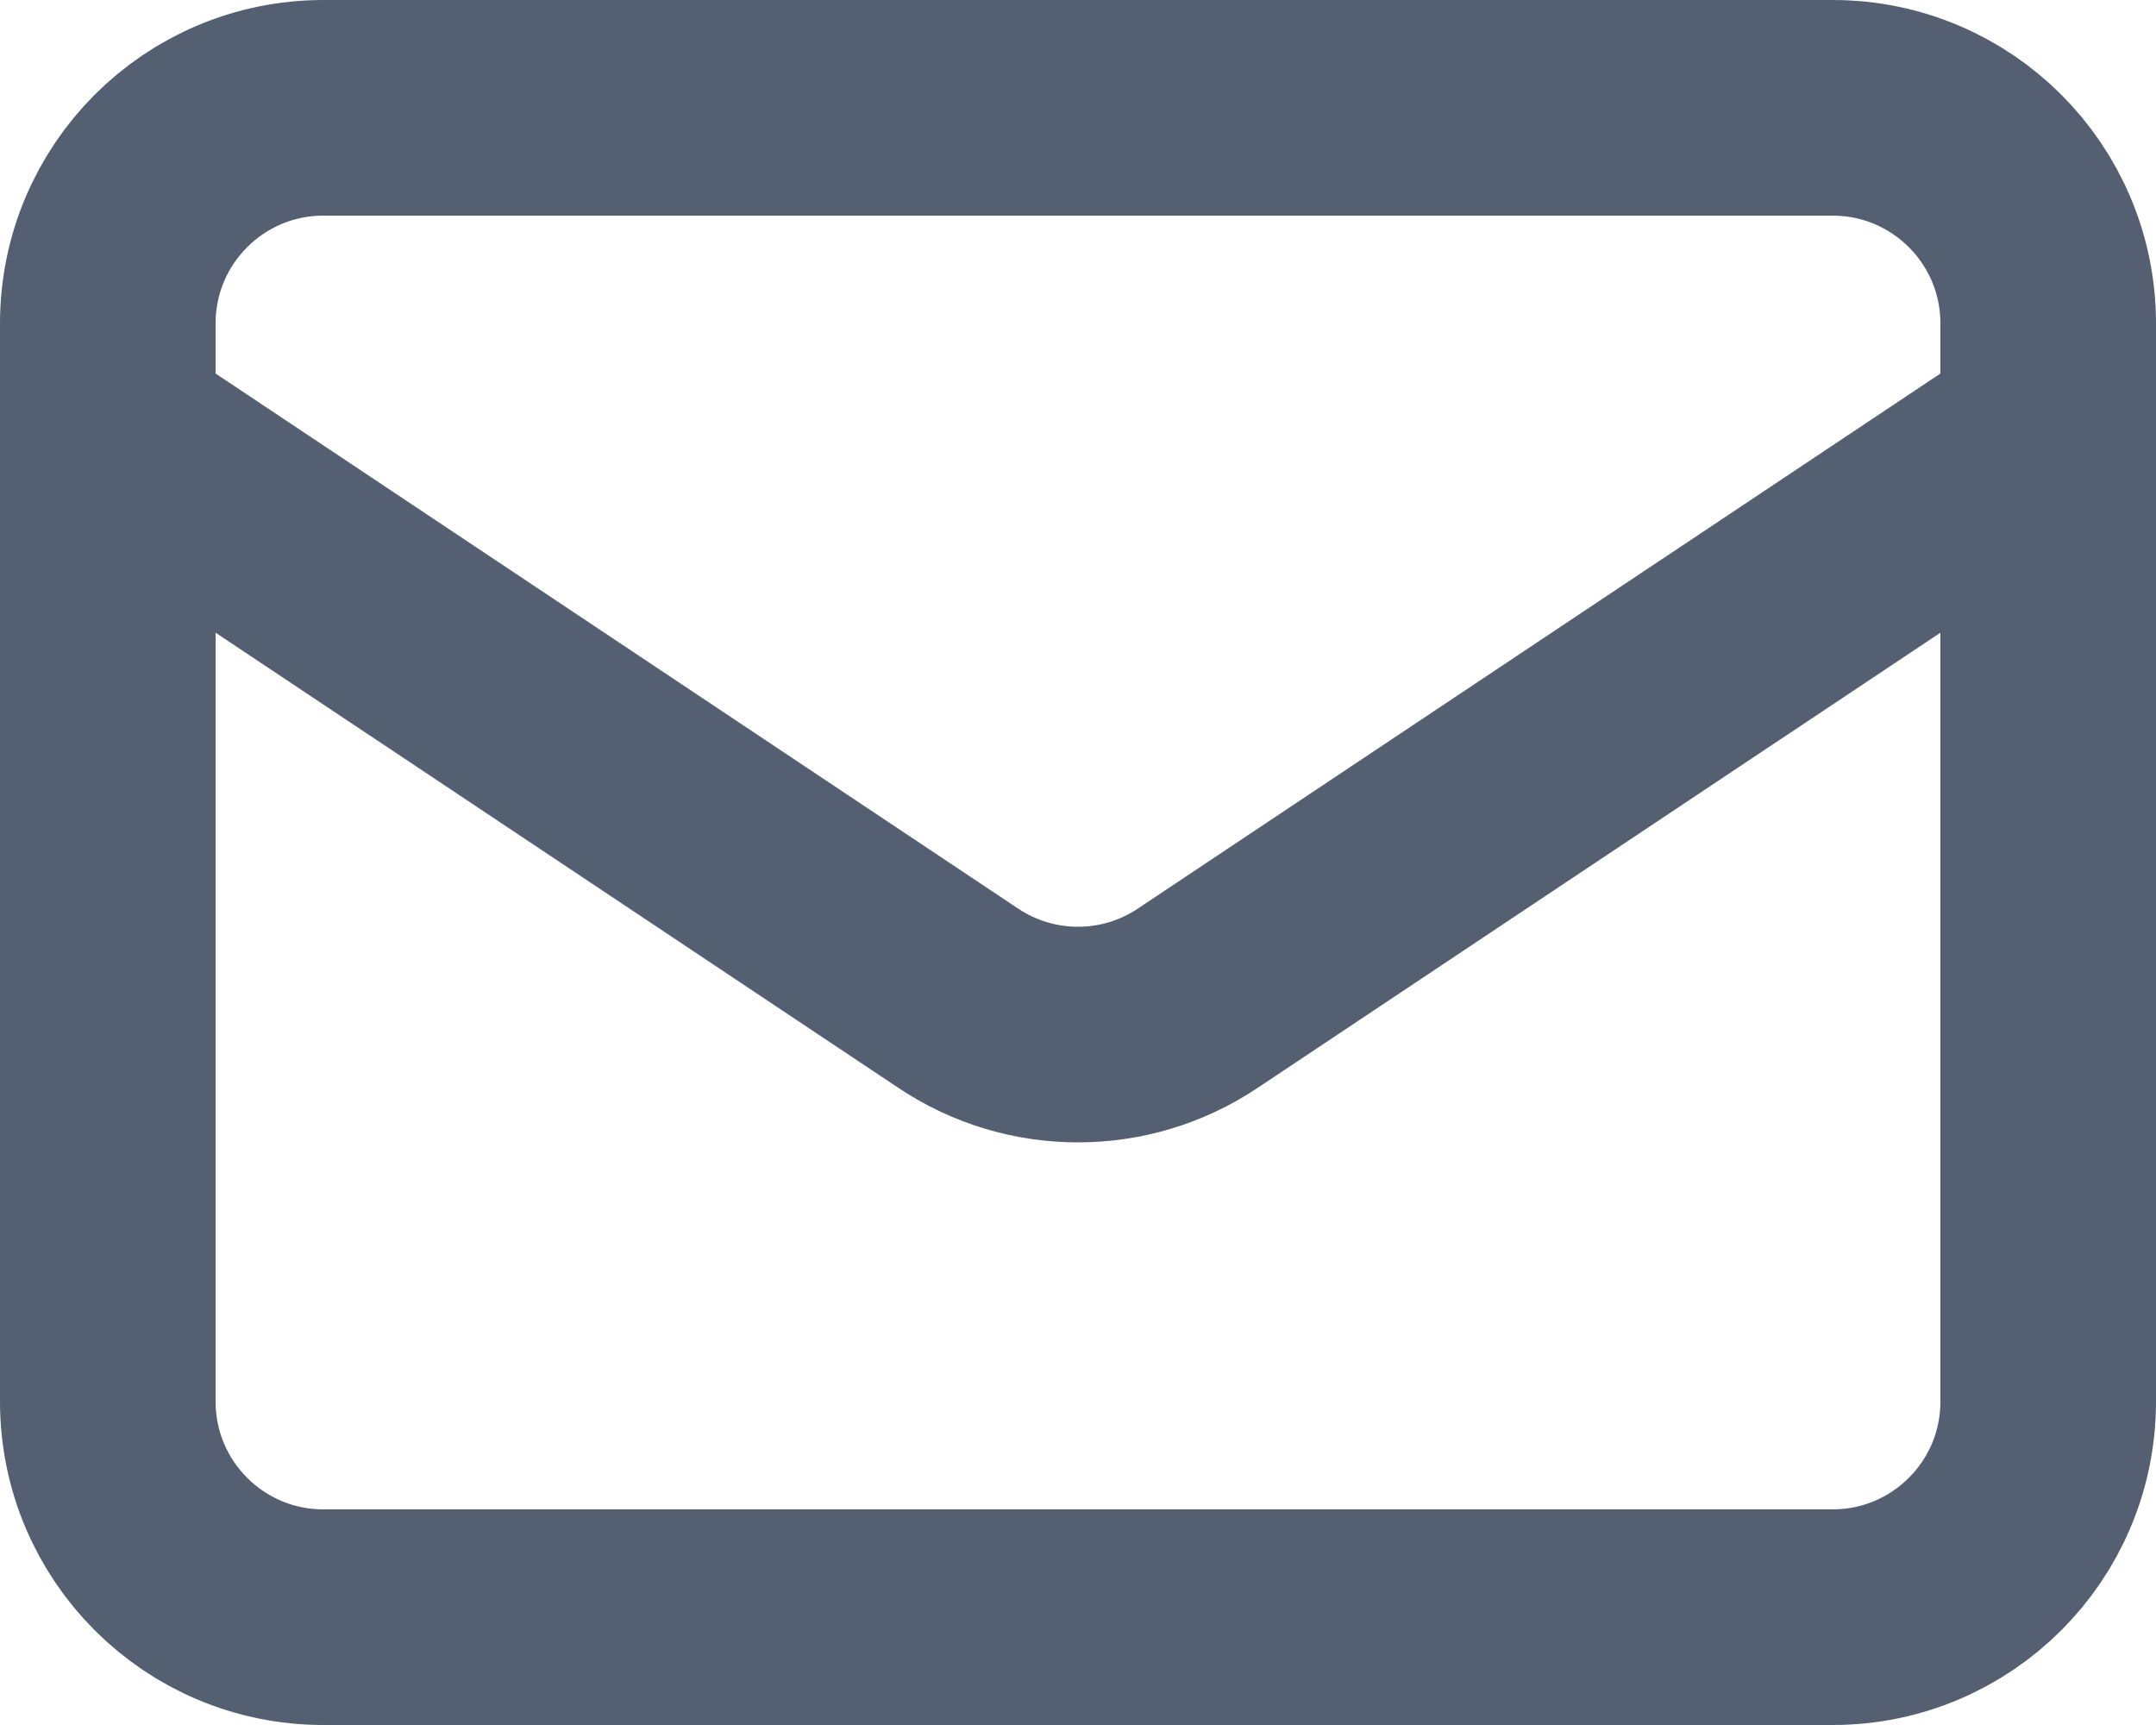
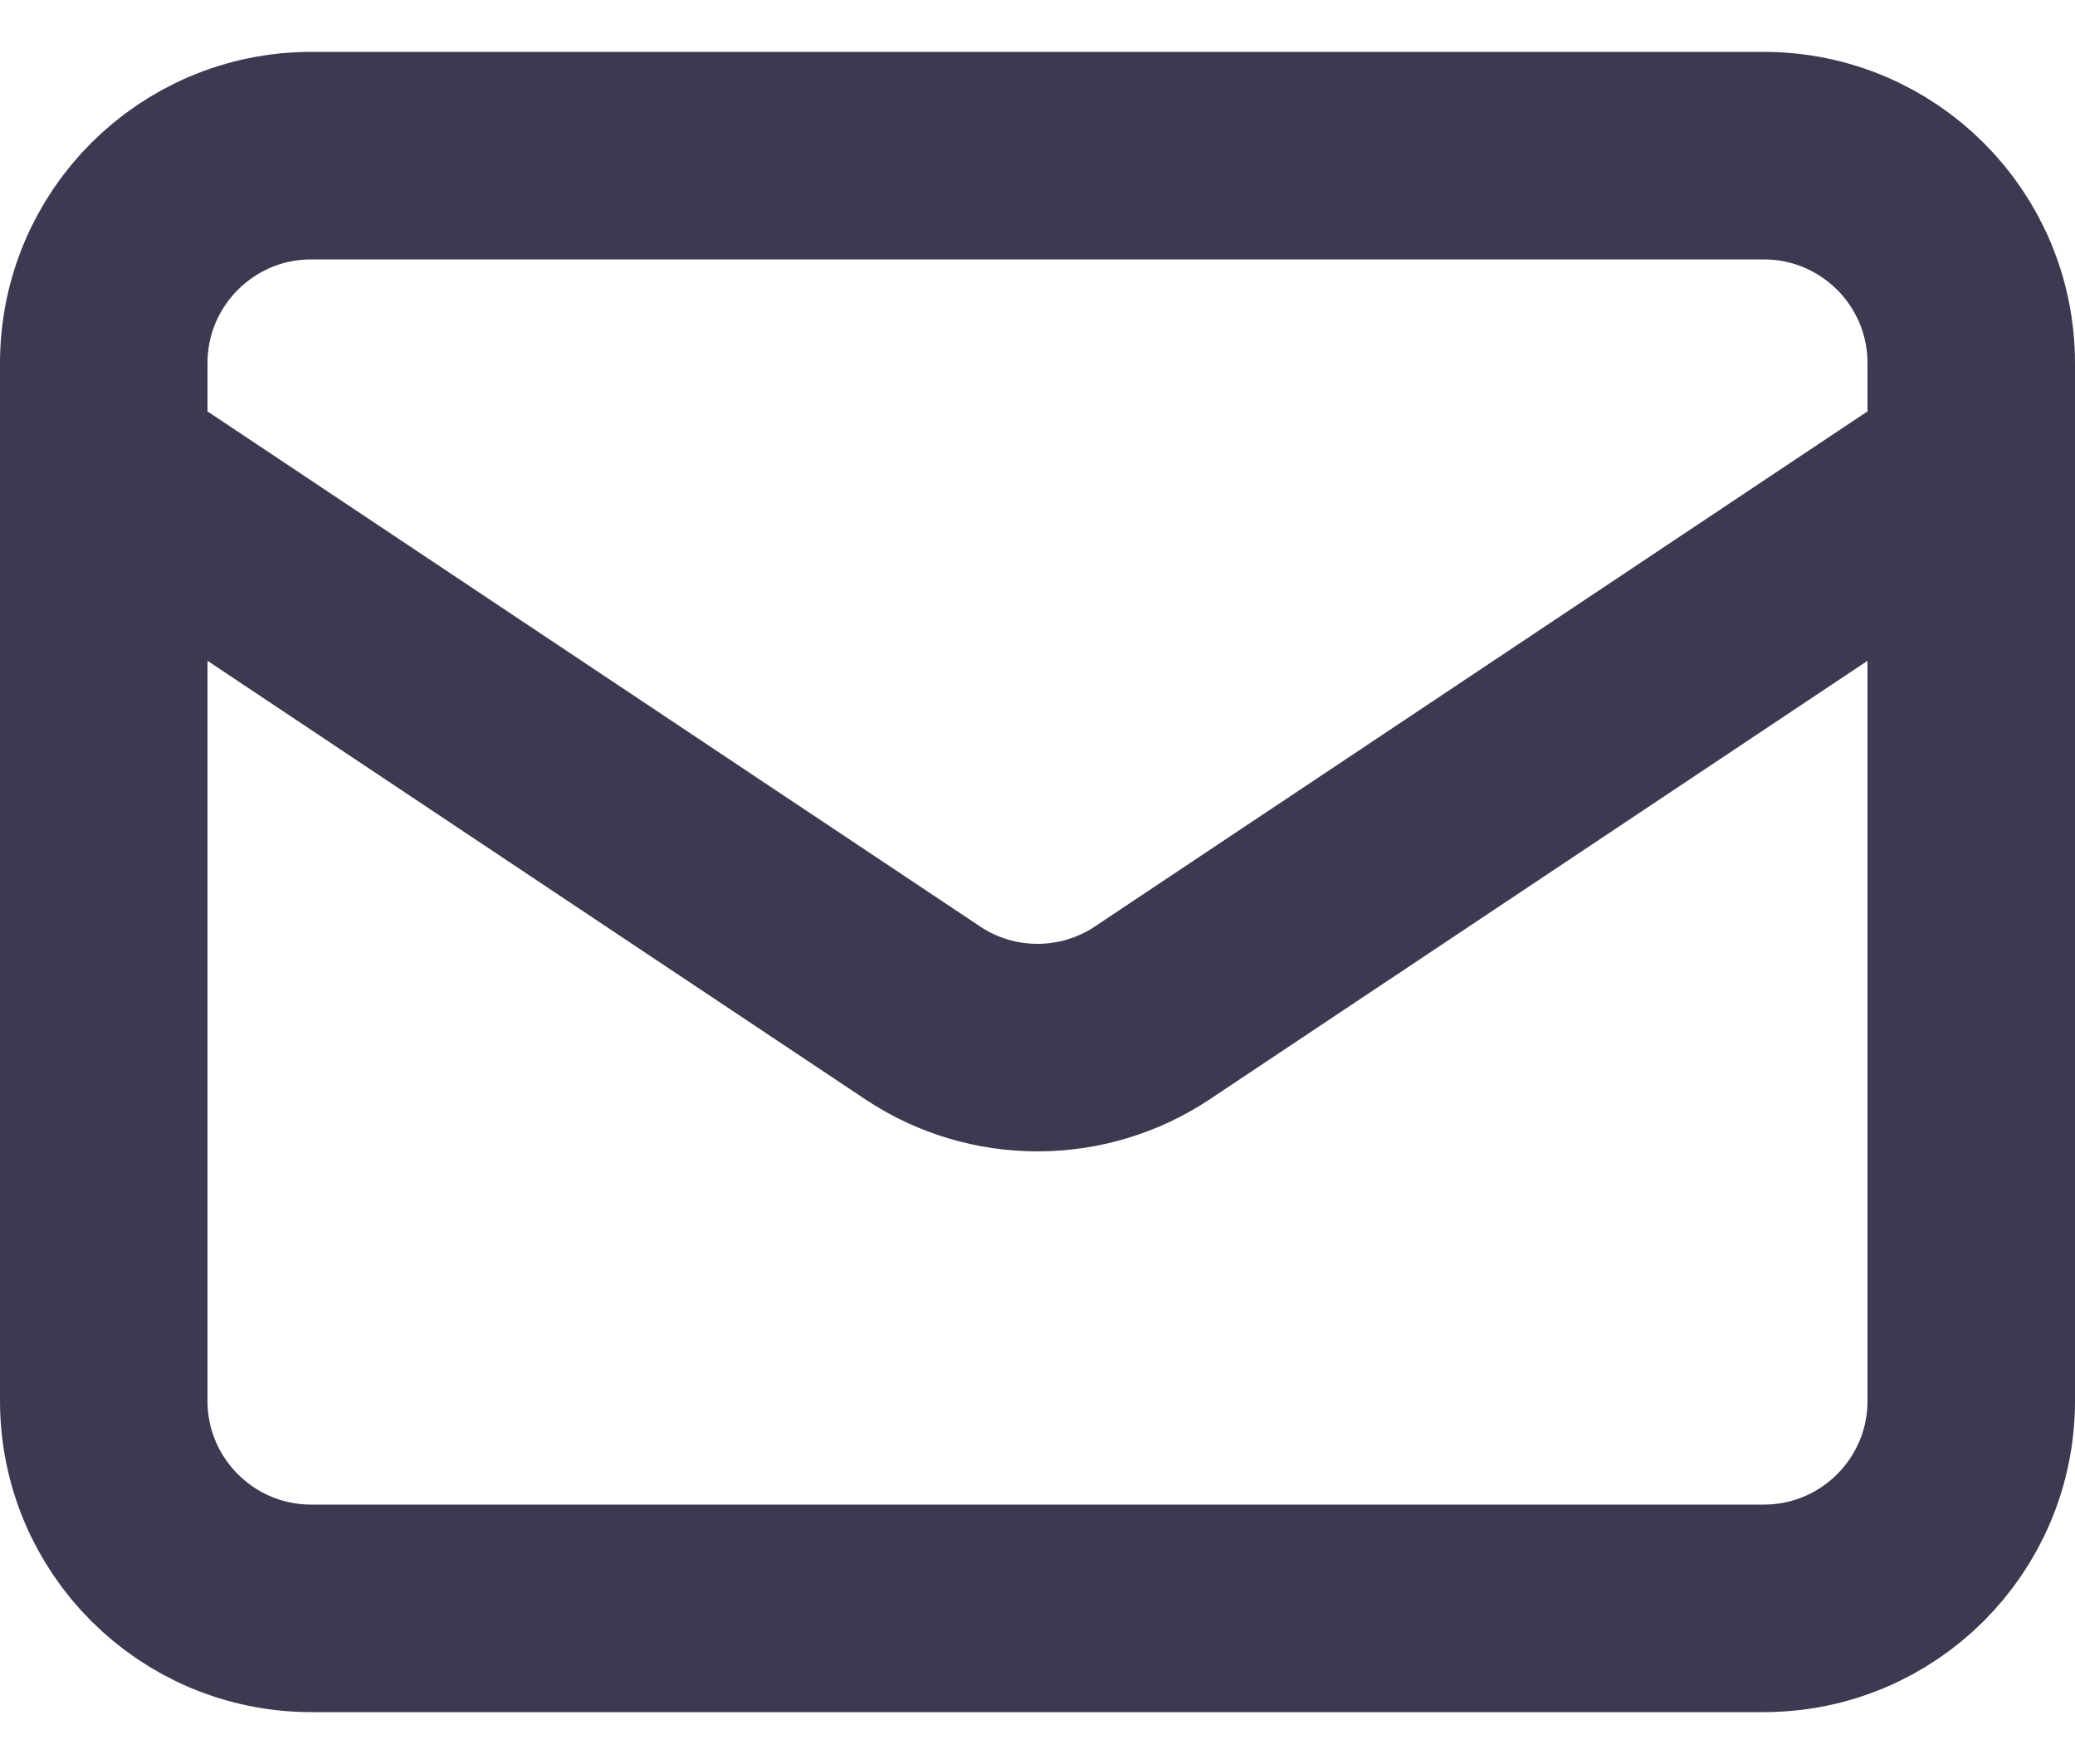
- <svg xmlns="http://www.w3.org/2000/svg" width="20" height="16" viewBox="0 0 20 16" fill="none">
-   <path d="M1 4L8.891 9.26C9.562 9.708 10.438 9.708 11.109 9.26L19 4M3 15H17C18.105 15 19 14.105 19 13V3C19 1.895 18.105 1 17 1H3C1.895 1 1 1.895 1 3V13C1 14.105 1.895 15 3 15Z" stroke="#545F71" stroke-width="2" stroke-linecap="round" stroke-linejoin="round" />
+ <svg xmlns="http://www.w3.org/2000/svg" width="20" height="17" viewBox="0 0 20 17" fill="none">
+   <path d="M1 4.5L8.891 9.76C9.562 10.208 10.438 10.208 11.109 9.76L19 4.5M3 15.5H17C18.105 15.5 19 14.605 19 13.5V3.5C19 2.395 18.105 1.5 17 1.5H3C1.895 1.5 1 2.395 1 3.5V13.5C1 14.605 1.895 15.5 3 15.5Z" stroke="#3D3951" stroke-width="2" stroke-linecap="round" stroke-linejoin="round" />
</svg>
